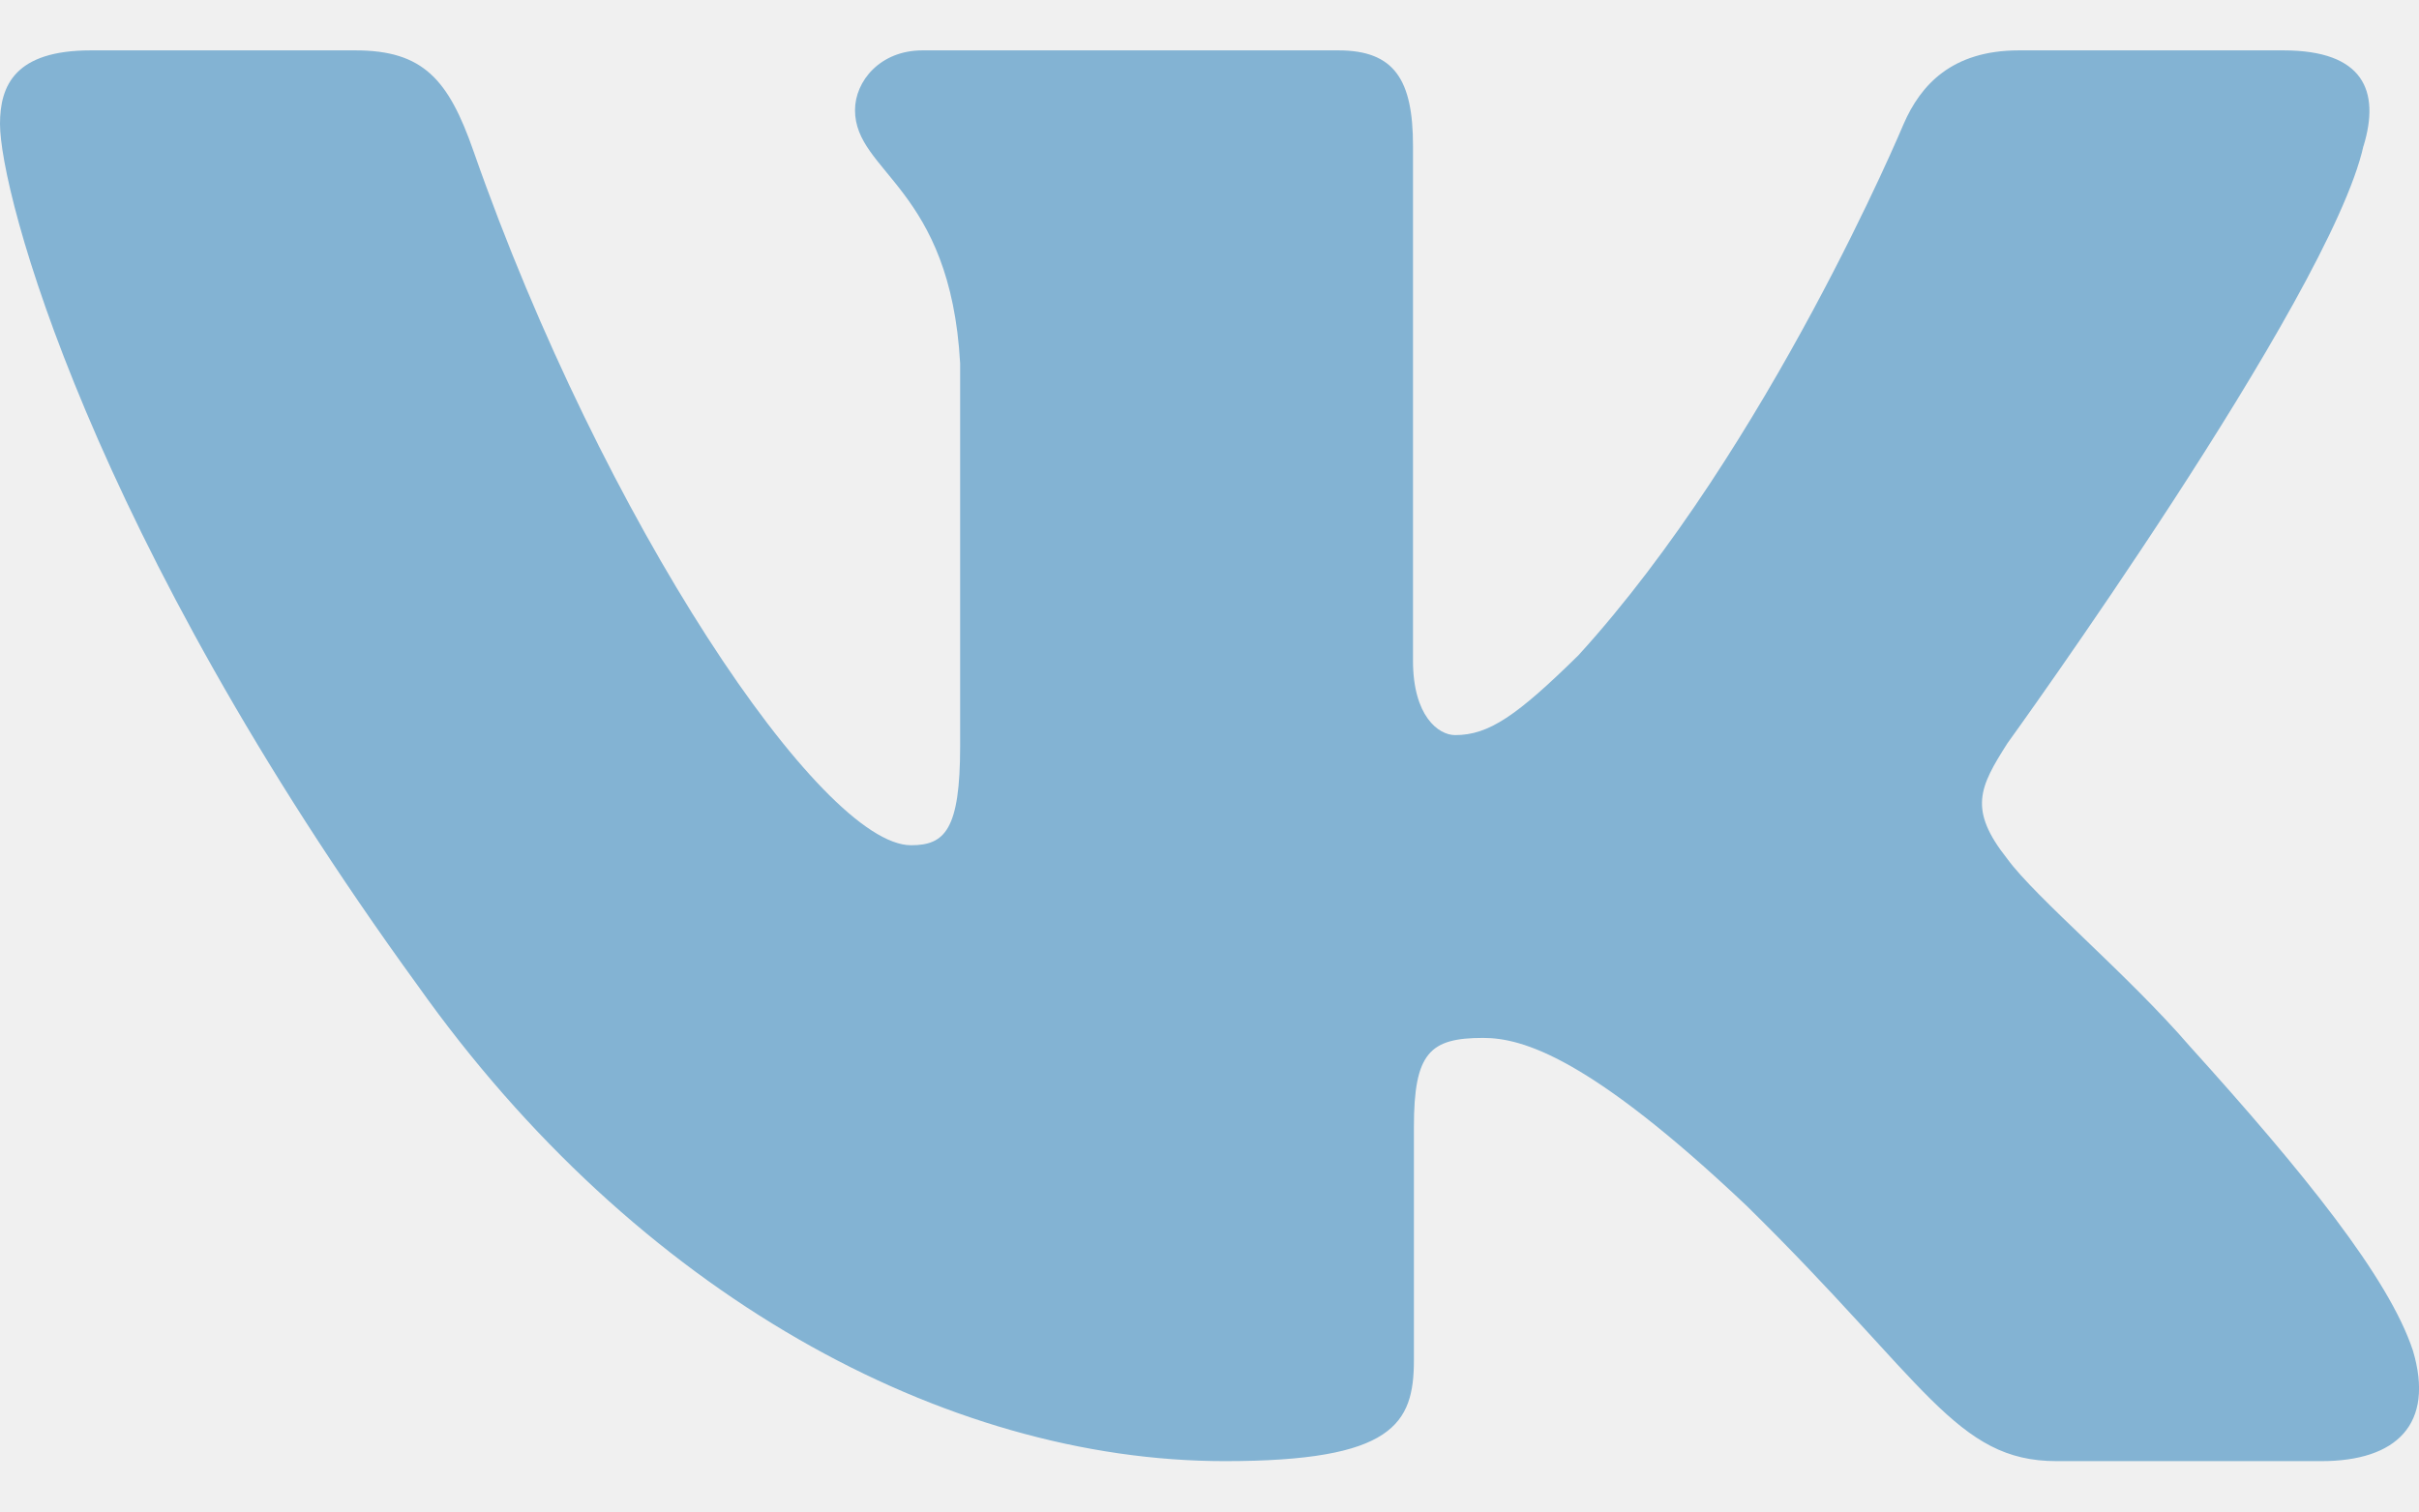
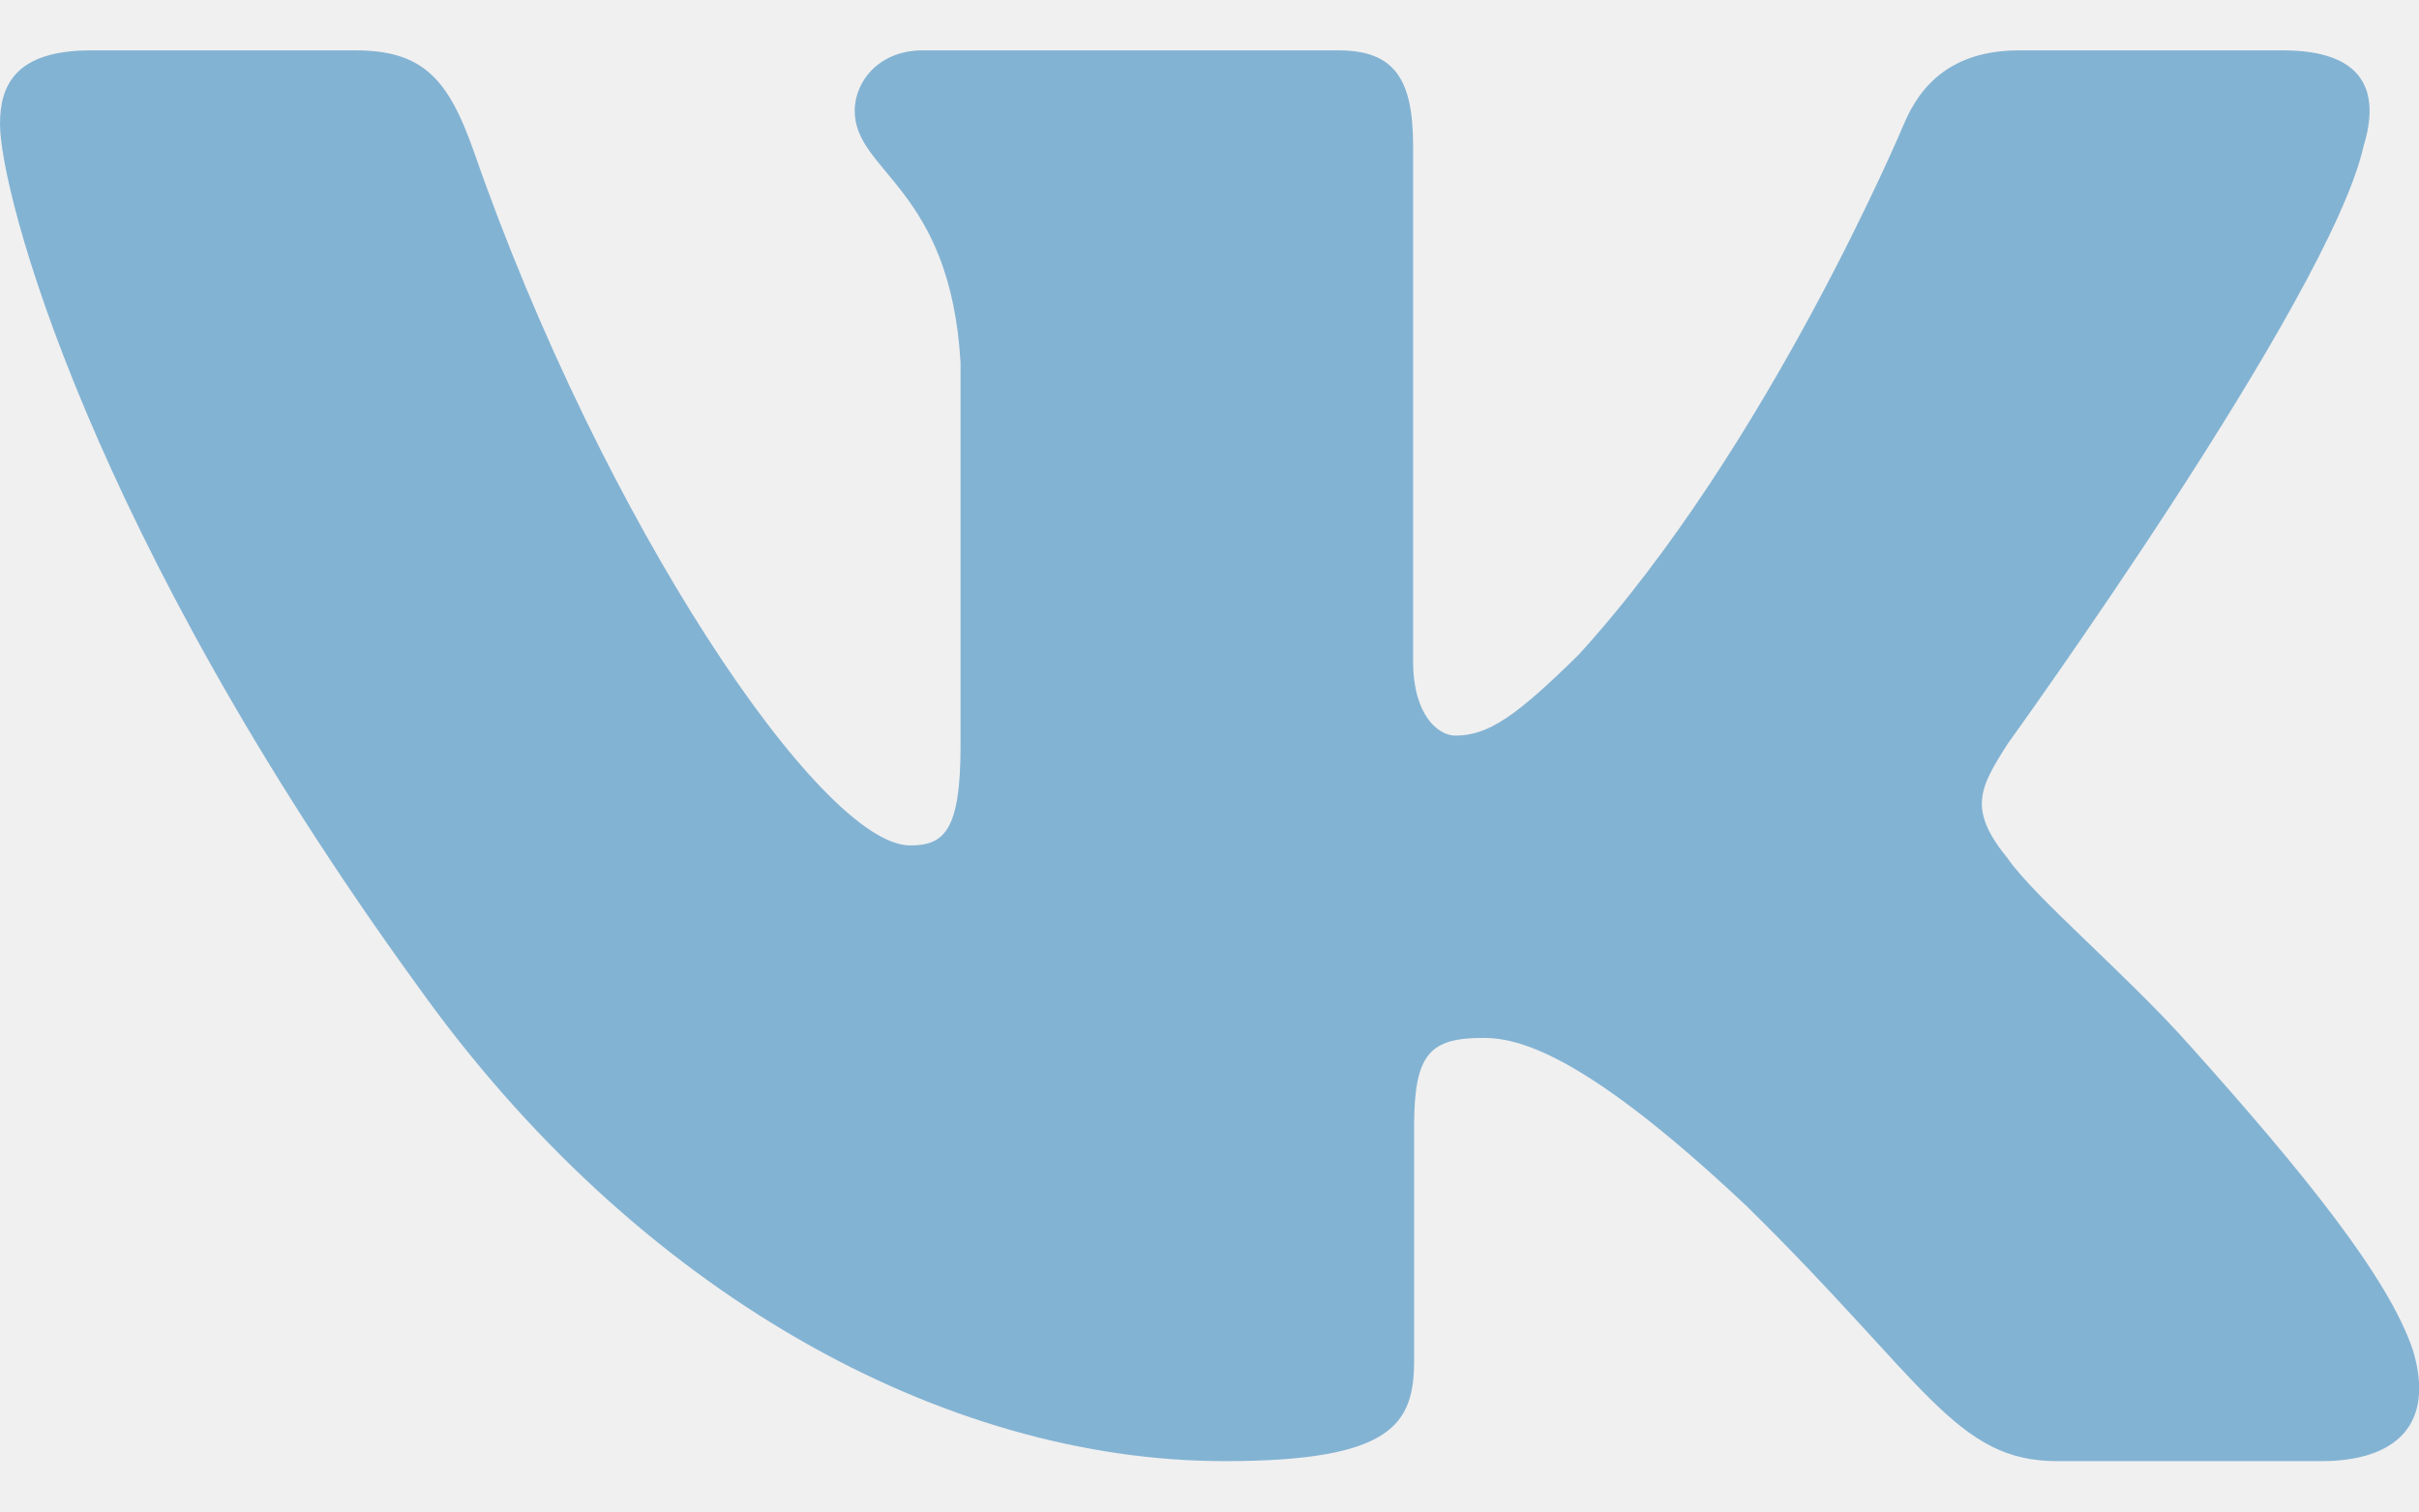
- <svg xmlns="http://www.w3.org/2000/svg" width="24" height="15" viewBox="0 0 24 15" fill="none">
-   <path fill-rule="evenodd" clip-rule="evenodd" d="M23.45 1.448C23.616 0.902 23.45 0.5 22.655 0.5H20.03C19.362 0.5 19.054 0.847 18.887 1.23C18.887 1.23 17.552 4.426 15.661 6.502C15.049 7.104 14.771 7.295 14.437 7.295C14.27 7.295 14.019 7.104 14.019 6.557V1.448C14.019 0.792 13.835 0.5 13.279 0.5H9.151C8.734 0.5 8.483 0.804 8.483 1.093C8.483 1.714 9.429 1.858 9.526 3.606V7.404C9.526 8.237 9.373 8.388 9.039 8.388C8.149 8.388 5.984 5.177 4.699 1.503C4.45 0.788 4.198 0.5 3.527 0.5H0.9C0.15 0.5 0 0.847 0 1.23C0 1.912 0.89 5.3 4.145 9.781C6.315 12.841 9.37 14.5 12.153 14.5C13.822 14.5 14.028 14.132 14.028 13.497V11.184C14.028 10.447 14.186 10.3 14.715 10.3C15.105 10.3 15.772 10.492 17.33 11.967C19.11 13.716 19.403 14.5 20.405 14.5H23.03C23.78 14.5 24.156 14.132 23.94 13.404C23.702 12.68 22.852 11.629 21.725 10.382C21.113 9.672 20.195 8.907 19.916 8.524C19.527 8.033 19.638 7.814 19.916 7.377C19.916 7.377 23.116 2.951 23.449 1.448H23.45Z" fill="#83B3D3" />
+ <svg xmlns="http://www.w3.org/2000/svg" width="24" height="15" fill="none">
+   <g clip-path="url(#a)">
+     <path fill-rule="evenodd" clip-rule="evenodd" d="M23.45 1.45c.17-.55 0-.95-.8-.95h-2.62c-.67 0-.98.35-1.14.73 0 0-1.34 3.2-3.23 5.27-.61.6-.89.8-1.22.8-.17 0-.42-.2-.42-.74V1.45c0-.66-.18-.95-.74-.95H9.15c-.42 0-.67.3-.67.6 0 .61.95.76 1.05 2.5v3.8c0 .84-.16.99-.5.99-.88 0-3.05-3.21-4.33-6.89-.25-.71-.5-1-1.17-1H.9c-.75 0-.9.35-.9.73 0 .68.89 4.07 4.14 8.55 2.18 3.06 5.23 4.72 8.01 4.72 1.67 0 1.88-.37 1.88-1v-2.32c0-.73.16-.88.69-.88.38 0 1.05.2 2.61 1.67 1.78 1.75 2.07 2.53 3.08 2.53h2.62c.75 0 1.13-.37.91-1.1-.24-.72-1.09-1.77-2.21-3.02-.62-.7-1.54-1.47-1.81-1.86-.4-.49-.28-.7 0-1.14 0 0 3.2-4.43 3.53-5.93Z" fill="#83B3D3" />
+   </g>
+   <defs>
+     <clipPath id="a">
+       <path fill="#fff" transform="translate(0 .5)" d="M0 0h24v14H0z" />
+     </clipPath>
+   </defs>
</svg>
